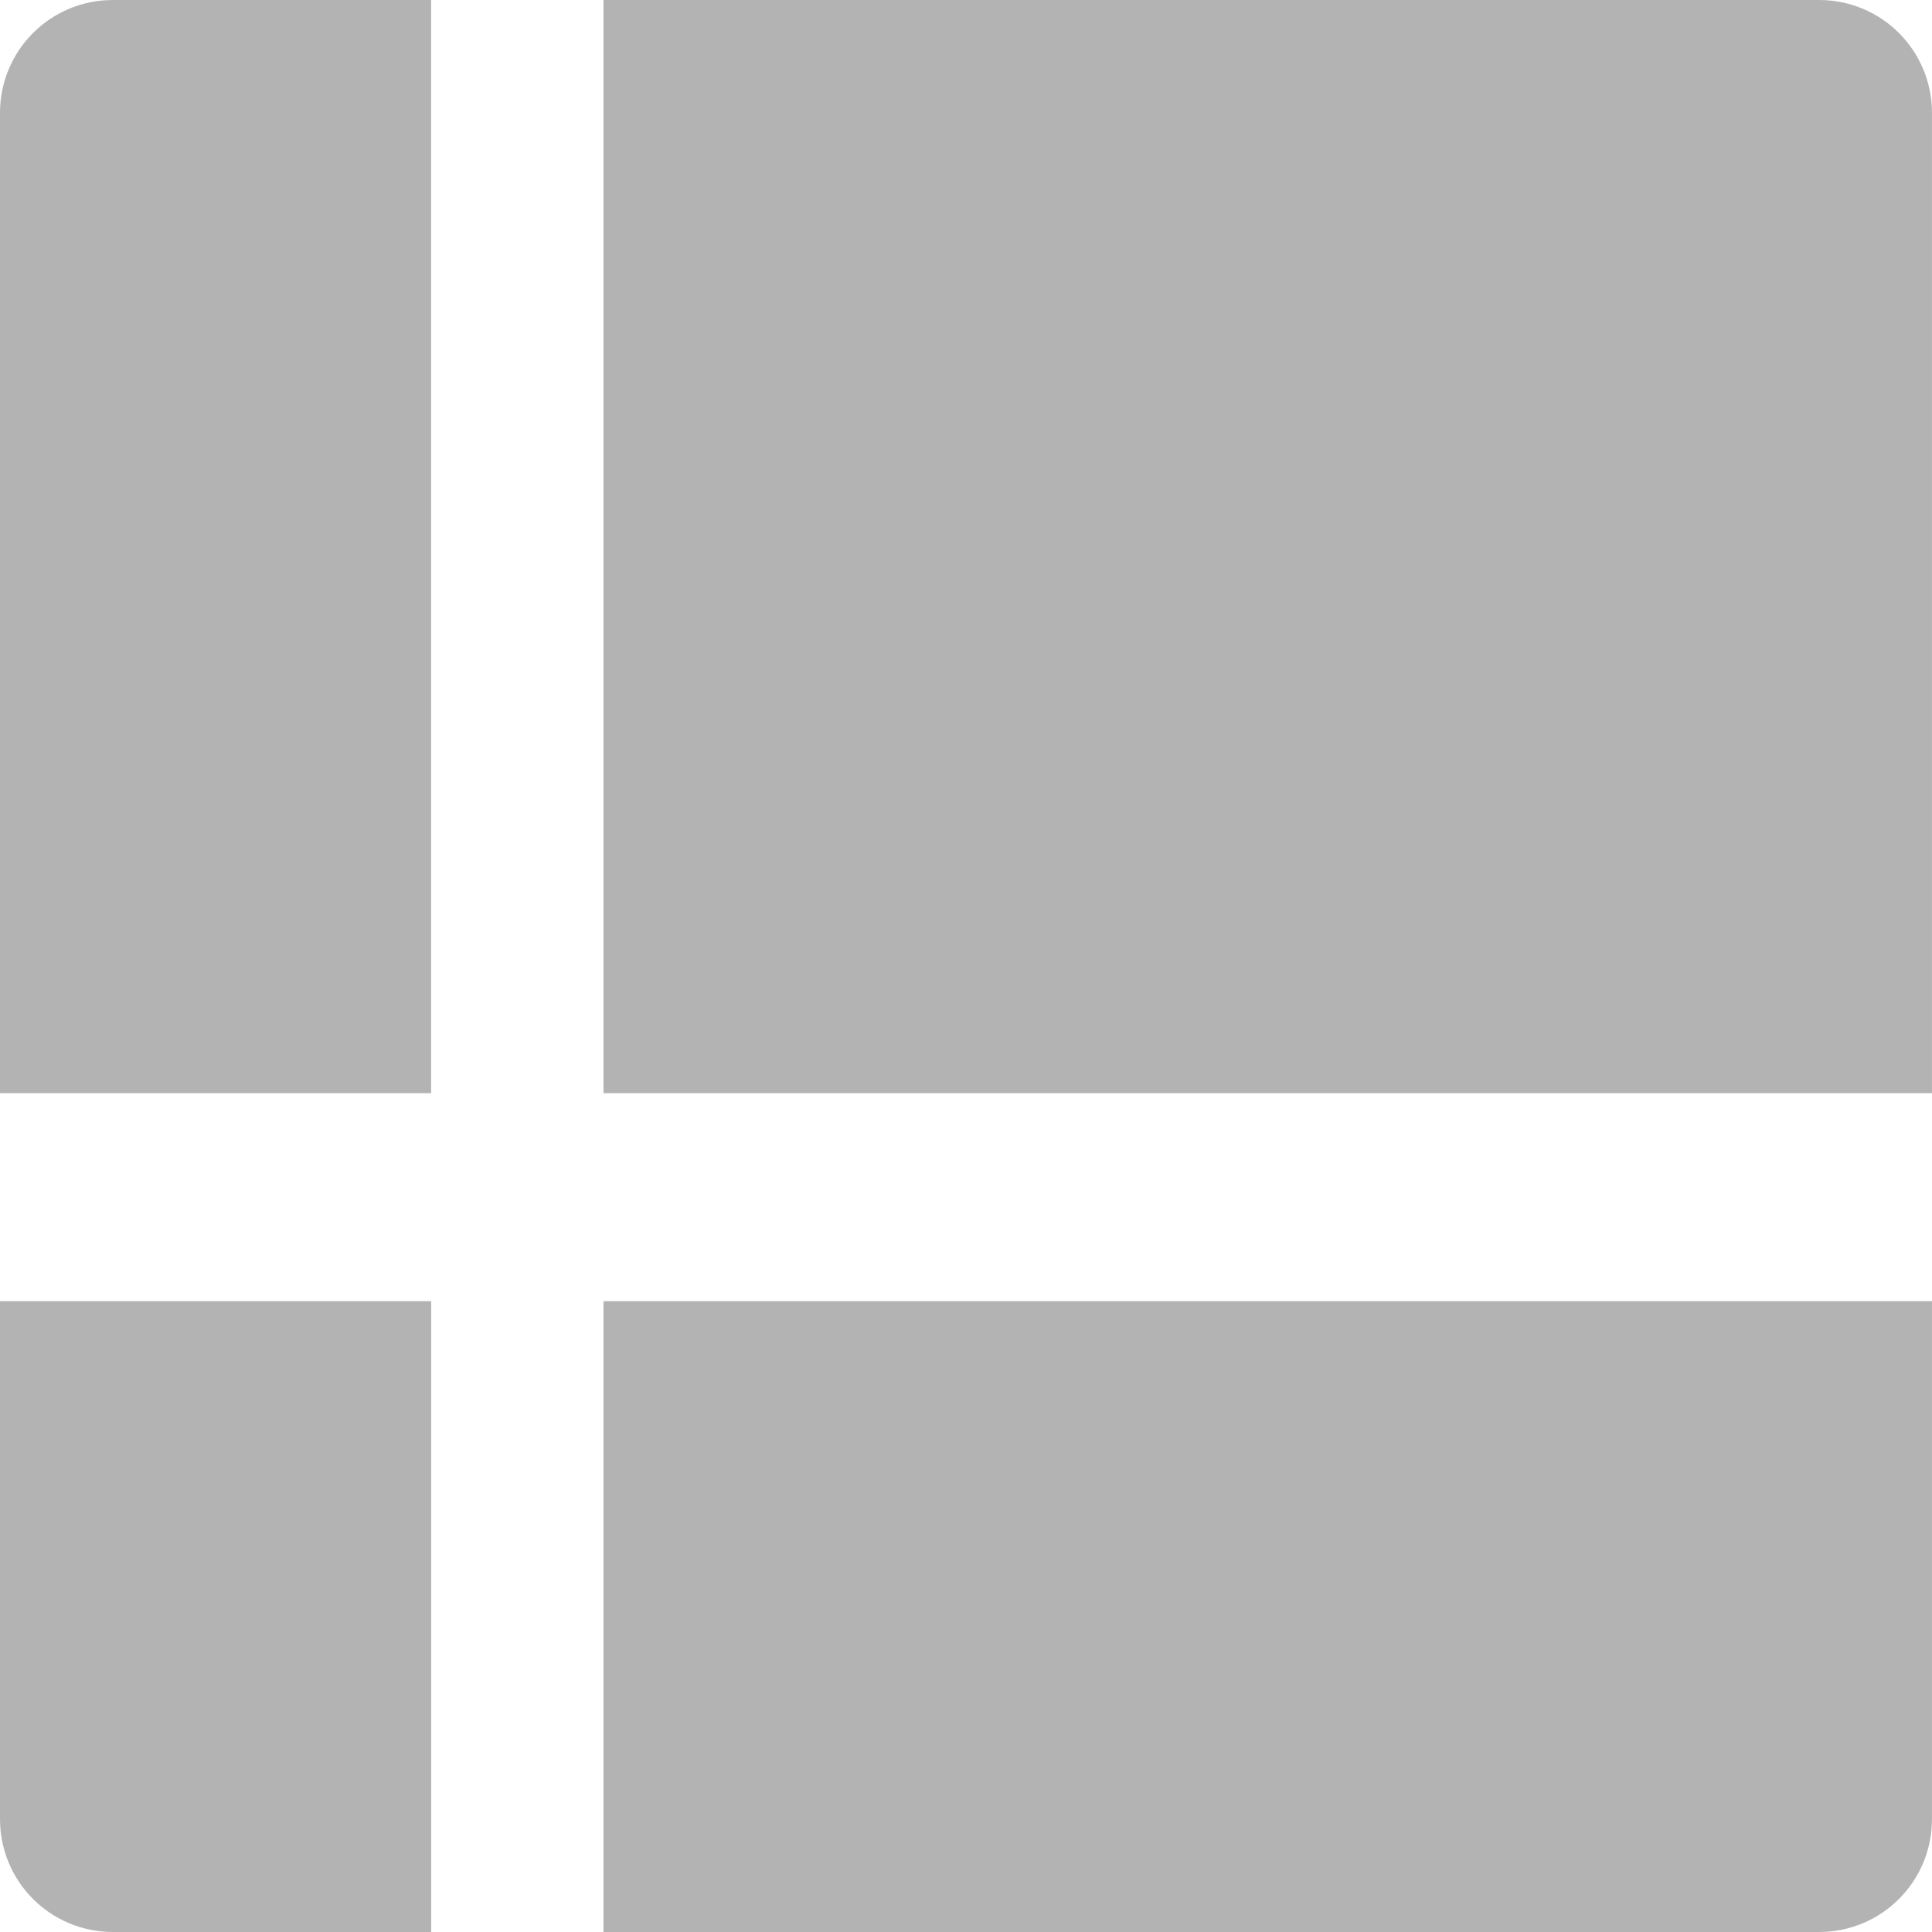
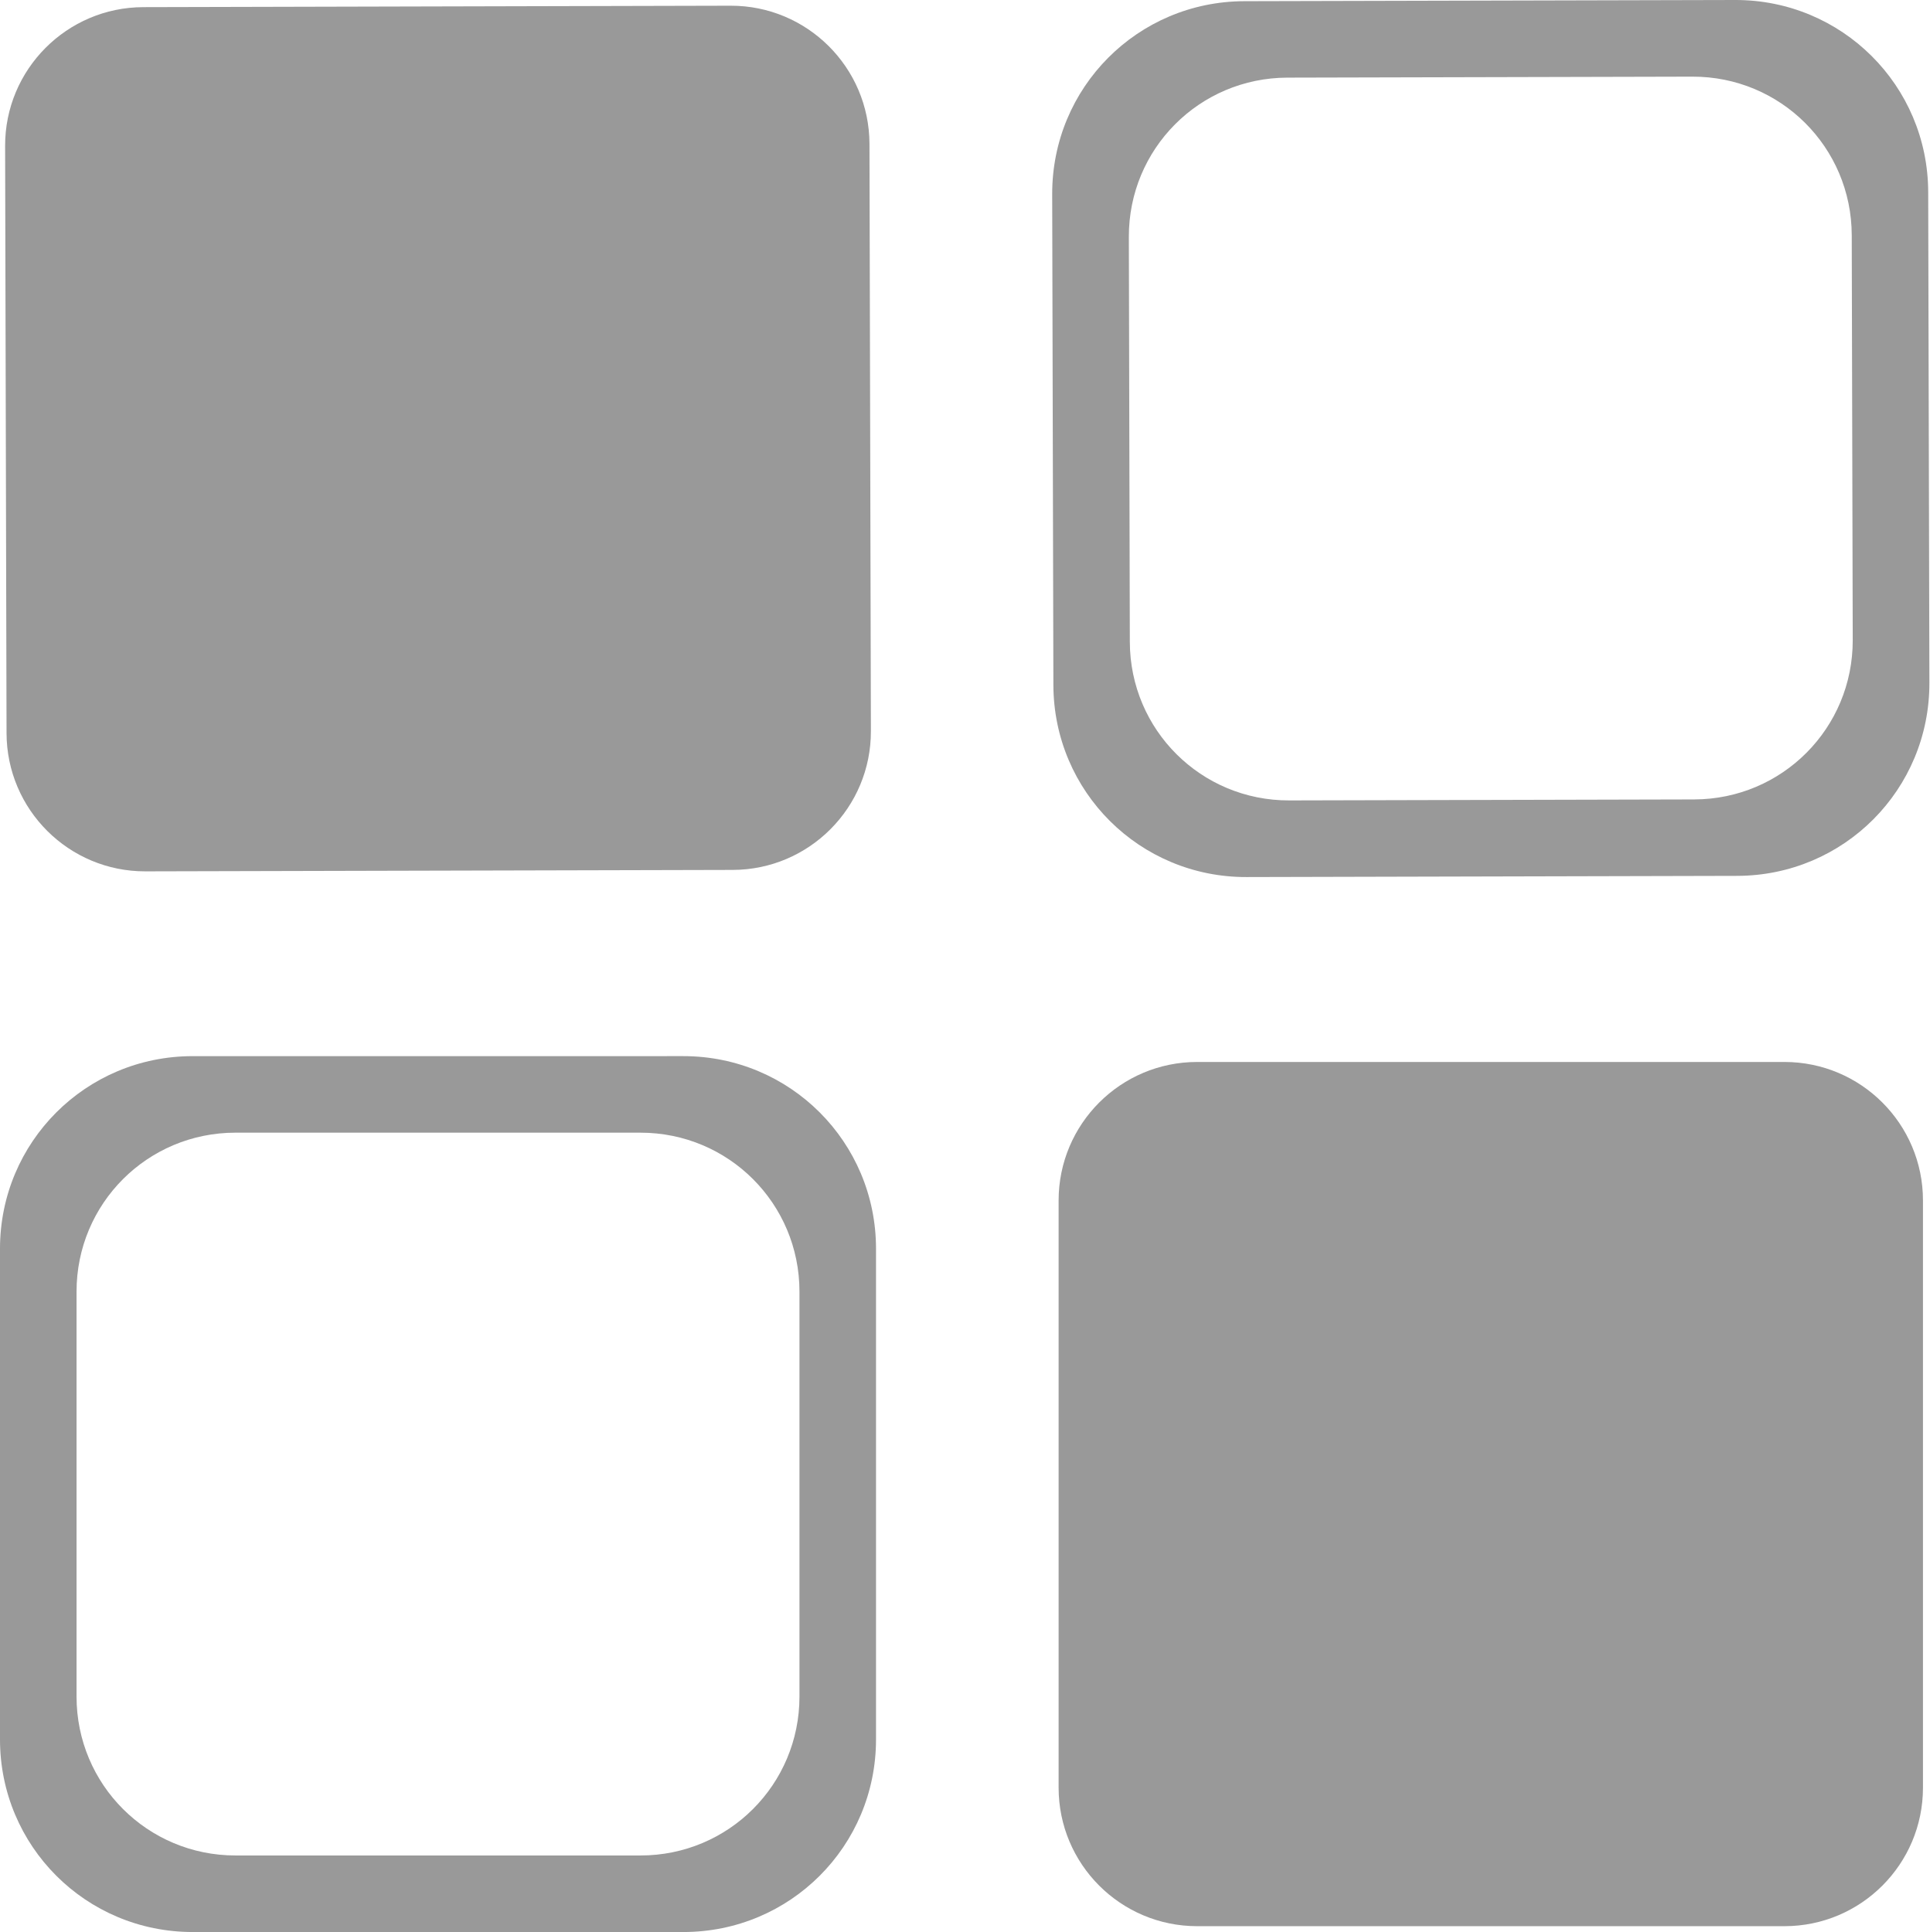
- <svg xmlns="http://www.w3.org/2000/svg" width="67.573mm" height="67.574mm" viewBox="0 0 67.573 67.574" version="1.1" id="svg5">
-   <defs id="defs2" />
-   <g id="layer1" transform="translate(-40.95771,-48.24305)">
-     <path id="rect517" style="fill:#b3b3b3;stroke-width:1" d="m 169.734,182.336 c -8.274,0 -14.934,6.662 -14.934,14.936 v 129.572 h 56.994 V 182.336 Z m 64.844,0 V 326.844 H 410.195 V 197.271 c 0,-8.274 -6.66,-14.936 -14.934,-14.936 z M 154.801,354.342 v 68.455 c 0,8.274 6.66,14.936 14.934,14.936 h 42.061 V 354.342 Z m 79.777,0 v 83.391 h 160.684 c 8.274,0 14.934,-6.662 14.934,-14.936 V 354.342 Z" transform="scale(0.2645833)" />
+ <svg xmlns="http://www.w3.org/2000/svg" width="166.431mm" height="166.683mm" viewBox="0 0 166.431 166.683" version="1.1" id="svg16">
+   <defs id="defs13" />
+   <g id="layer1" transform="translate(-16.58031,5.4629)">
+     <path id="rect2163" style="fill:#999999;stroke-width:0.265" d="m 33.196,85.656 c -9.205,0 -16.616,7.41 -16.616,16.616 v 42.334 c 0,9.205 7.41,16.616 16.616,16.616 h 42.334 c 9.205,0 16.616,-7.41 16.616,-16.616 V 102.271 c 0,-9.205 -7.41,-16.616 -16.616,-16.616 z m 3.7,6.603 h 34.935 c 7.596,0 13.712,6.116 13.712,13.712 v 34.935 c 0,7.596 -6.116,13.712 -13.712,13.712 H 36.895 c -7.596,0 -13.712,-6.116 -13.712,-13.712 V 105.97 c 0,-7.596 6.116,-13.712 13.712,-13.712 z" />
+     <rect style="fill:#999999;stroke-width:0.231" id="rect2393" width="74.56" height="74.56" x="107.897" y="86.158" ry="11.951" />
+     <path id="rect2163-2" style="fill:#999999;stroke-width:0.265" d="m 166.436,70.102 c 9.205,-0.022 16.597,-7.451 16.575,-16.656 l -0.103,-42.334 c -0.022,-9.205 -7.451,-16.597 -16.656,-16.575 l -42.334,0.103 c -9.205,0.022 -16.597,7.451 -16.575,16.656 l 0.103,42.334 c 0.022,9.205 7.451,16.597 16.656,16.575 z m -3.716,-6.594 -34.935,0.085 c -7.596,0.018 -13.727,-6.082 -13.745,-13.678 L 113.955,14.98 C 113.936,7.384 120.037,1.253 127.633,1.235 l 34.935,-0.085 c 7.596,-0.019 13.727,6.082 13.745,13.678 l 0.085,34.935 c 0.018,7.596 -6.082,13.727 -13.678,13.745 z" />
+     <rect style="fill:#999999;stroke-width:0.231" id="rect2393-9" width="74.56" height="74.56" x="-91.564" y="-69.784" ry="11.951" transform="rotate(179.8602)" />
  </g>
</svg>
